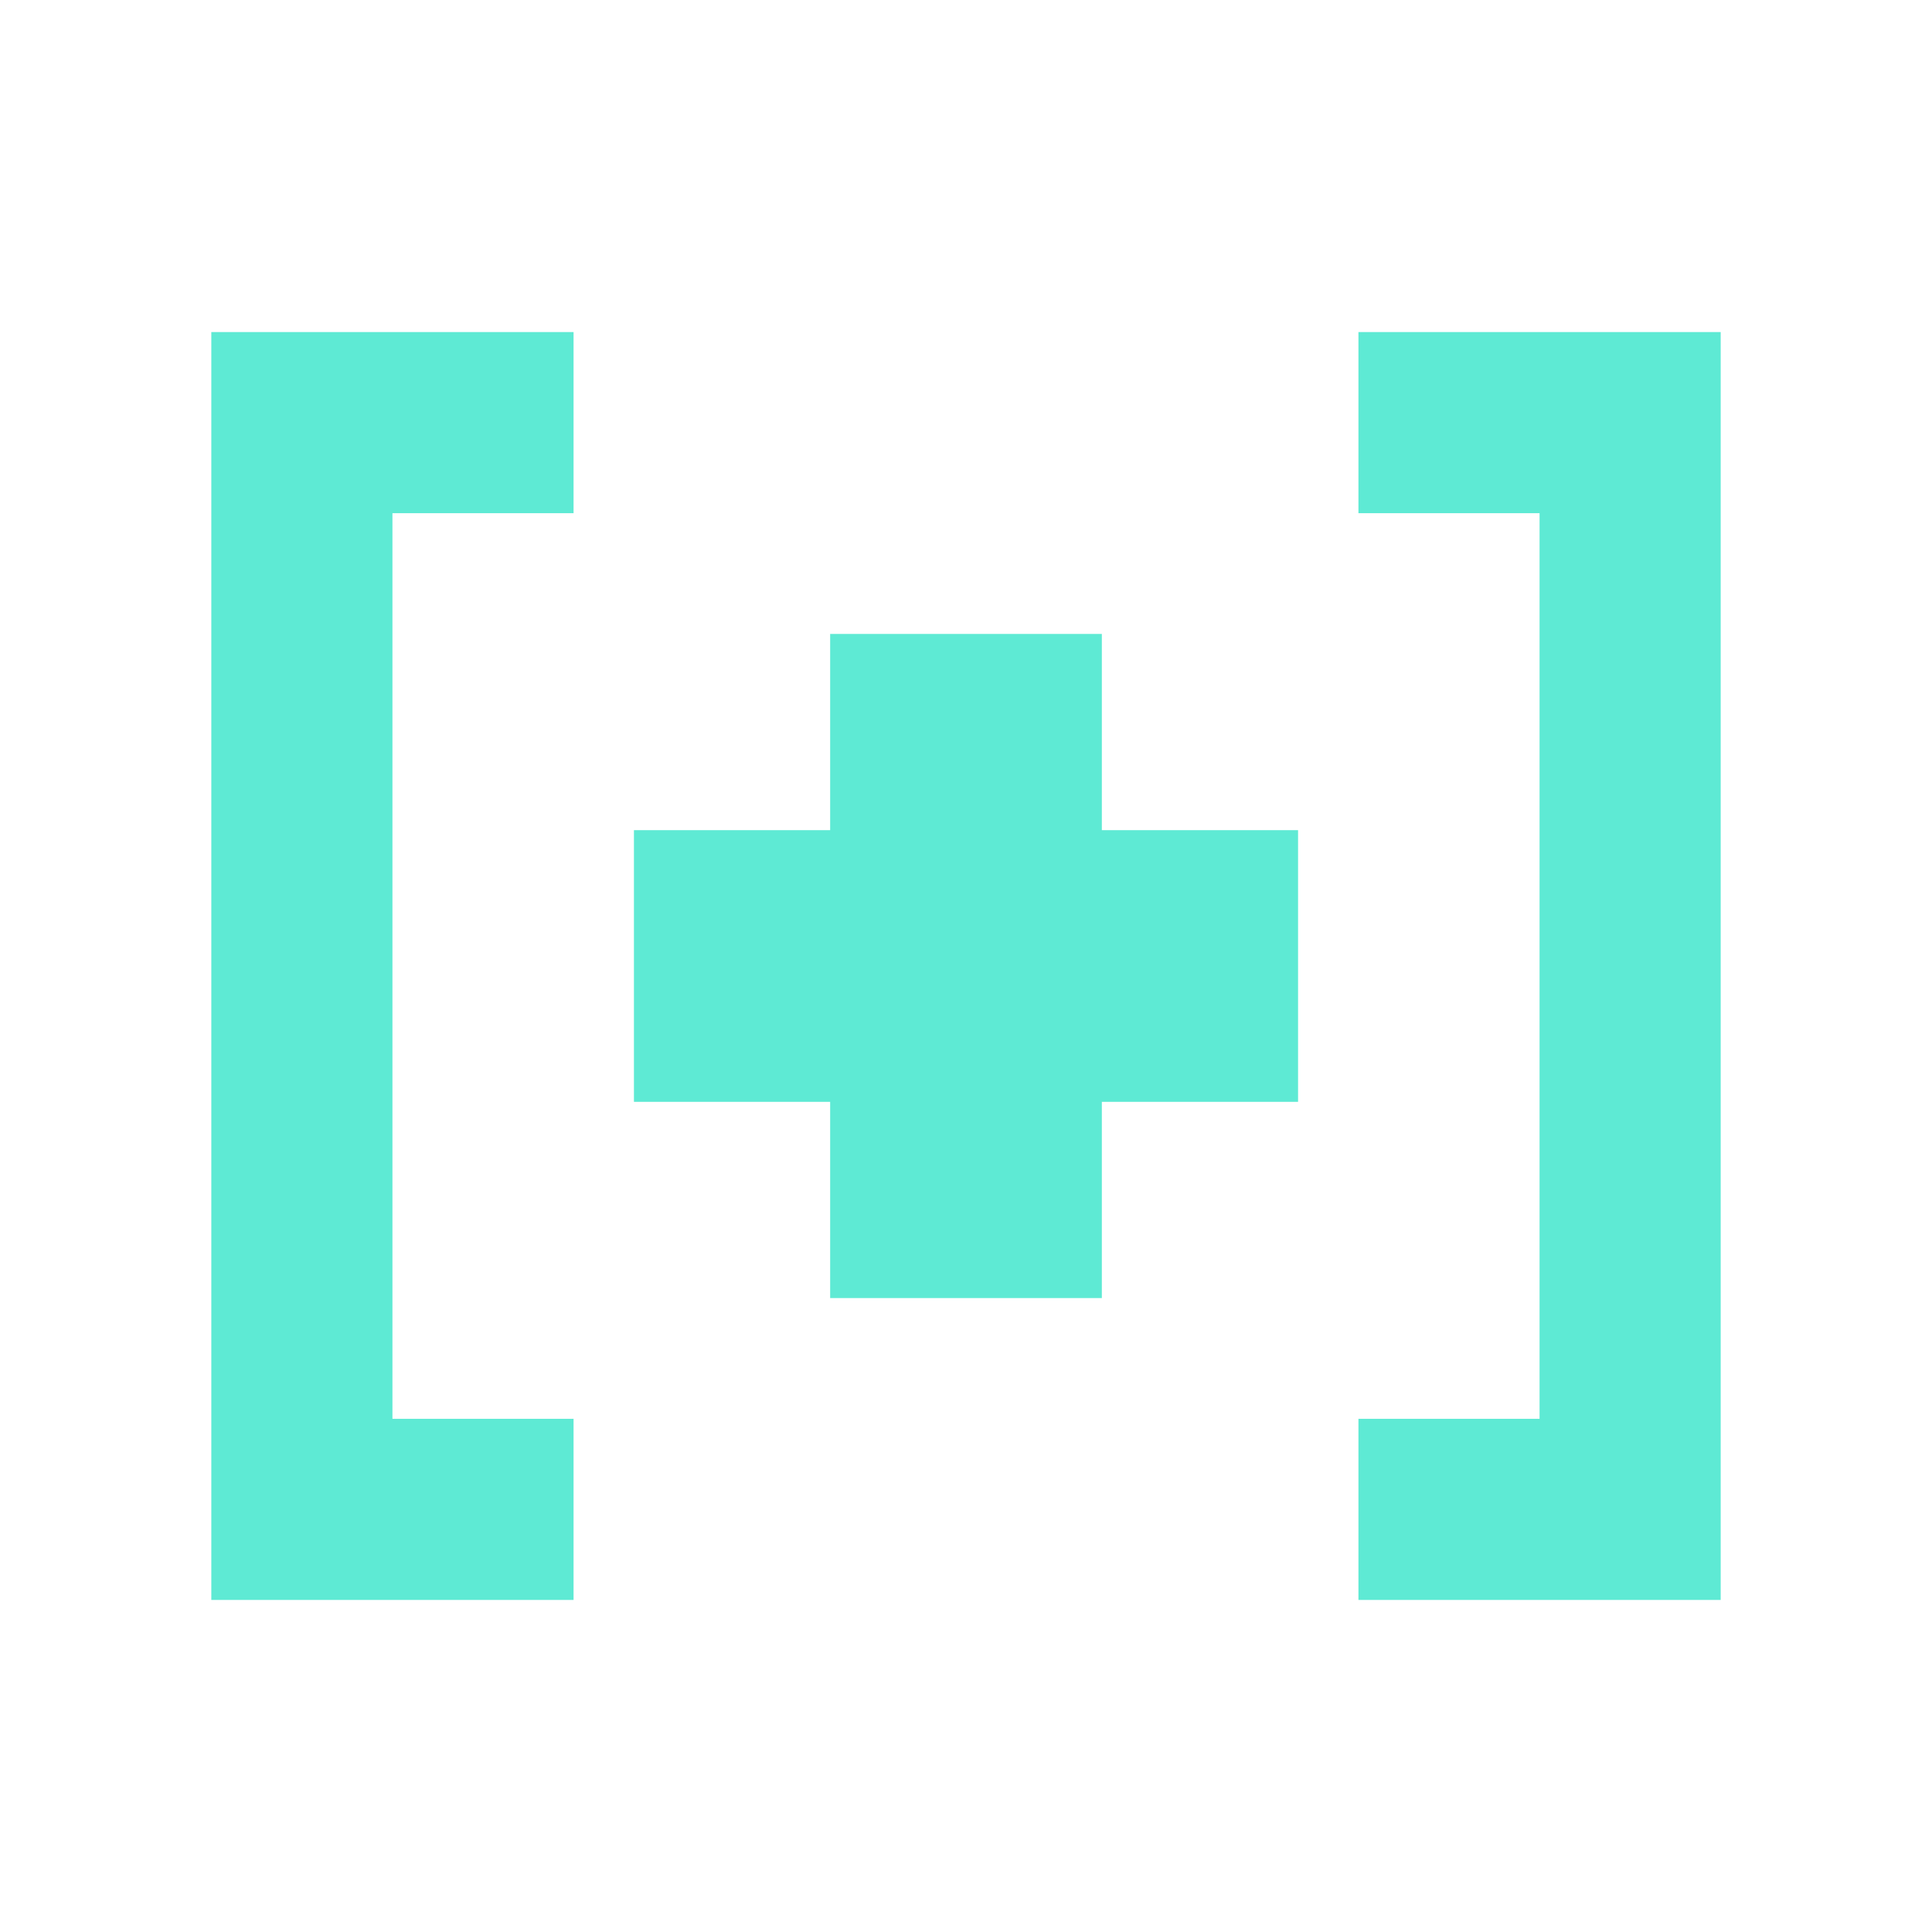
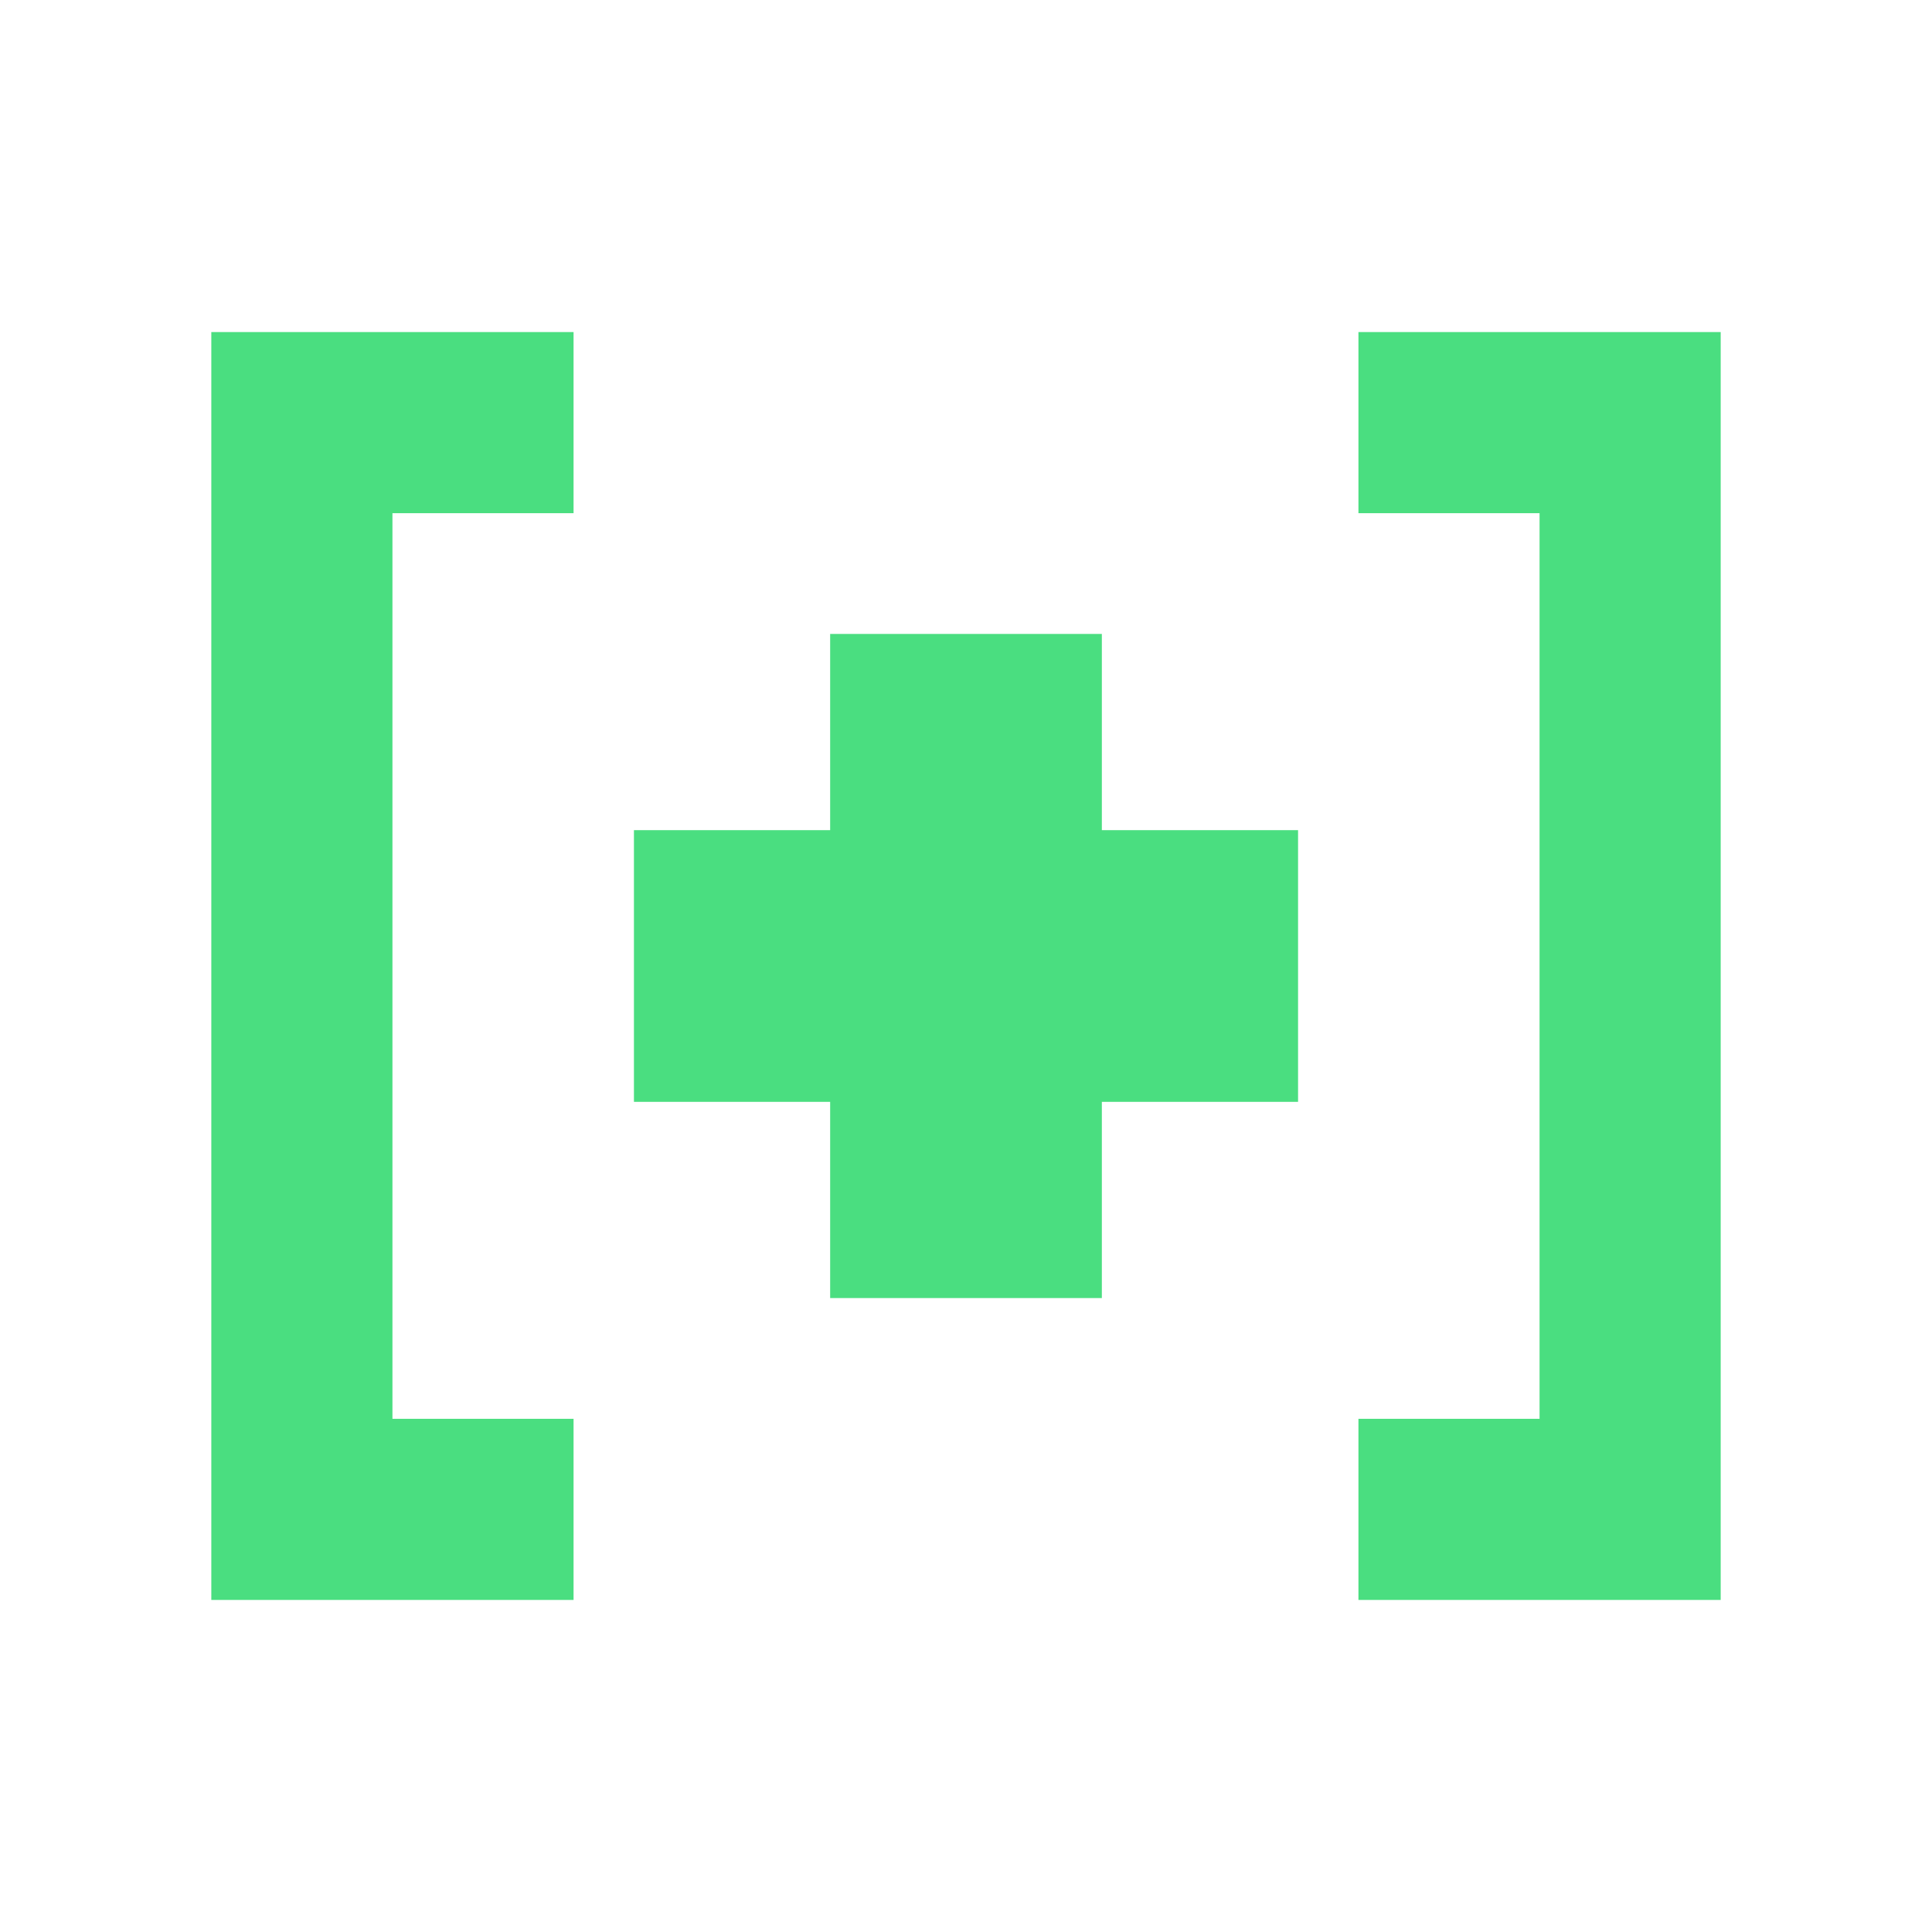
<svg xmlns="http://www.w3.org/2000/svg" viewBox="0 0 256 256">
-   <path fill="#5EEAD4" d="M76 44H28V212H76V188H52V68H76ZM180 44H228V212H180V188H204V68H180ZM110 84H146V110H172V146H146V172H110V146H84V110H110Z" />
+   <path fill="#4ADE80" d="M76 44H28V212H76V188H52V68H76ZM180 44H228V212H180V188H204V68H180ZM110 84H146V110H172V146H146V172H110V146H84V110H110Z" />
</svg>
